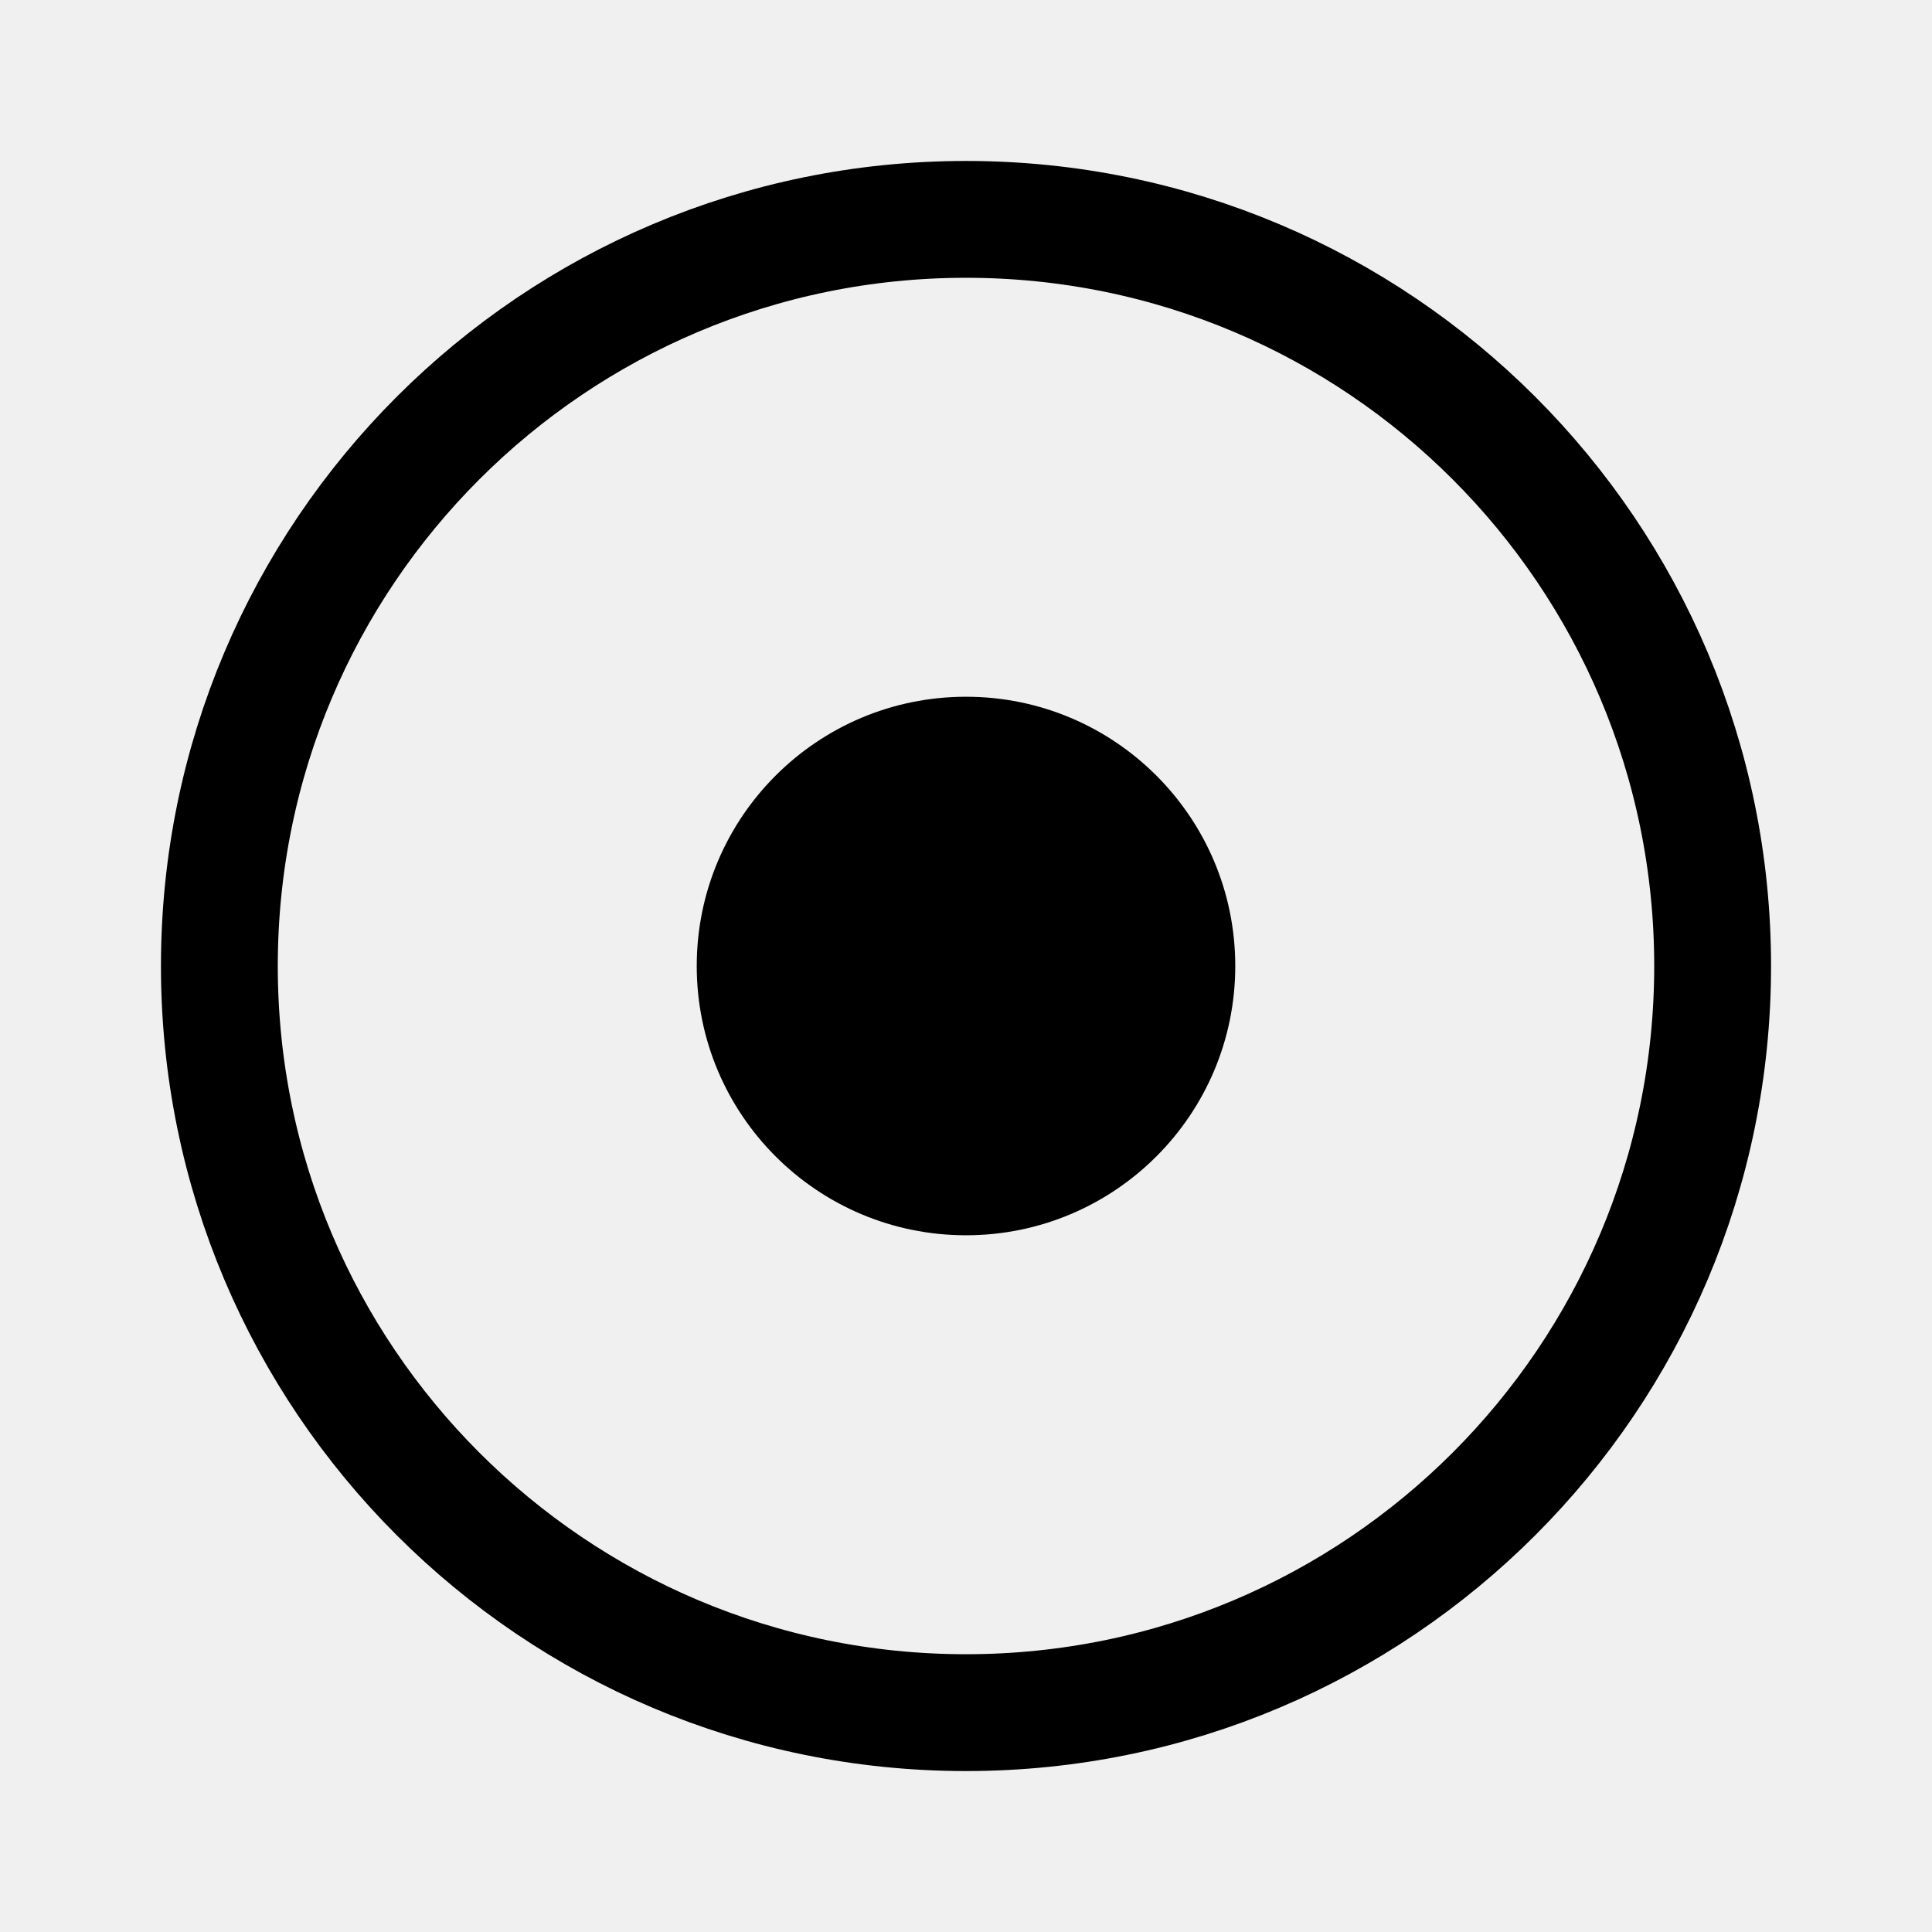
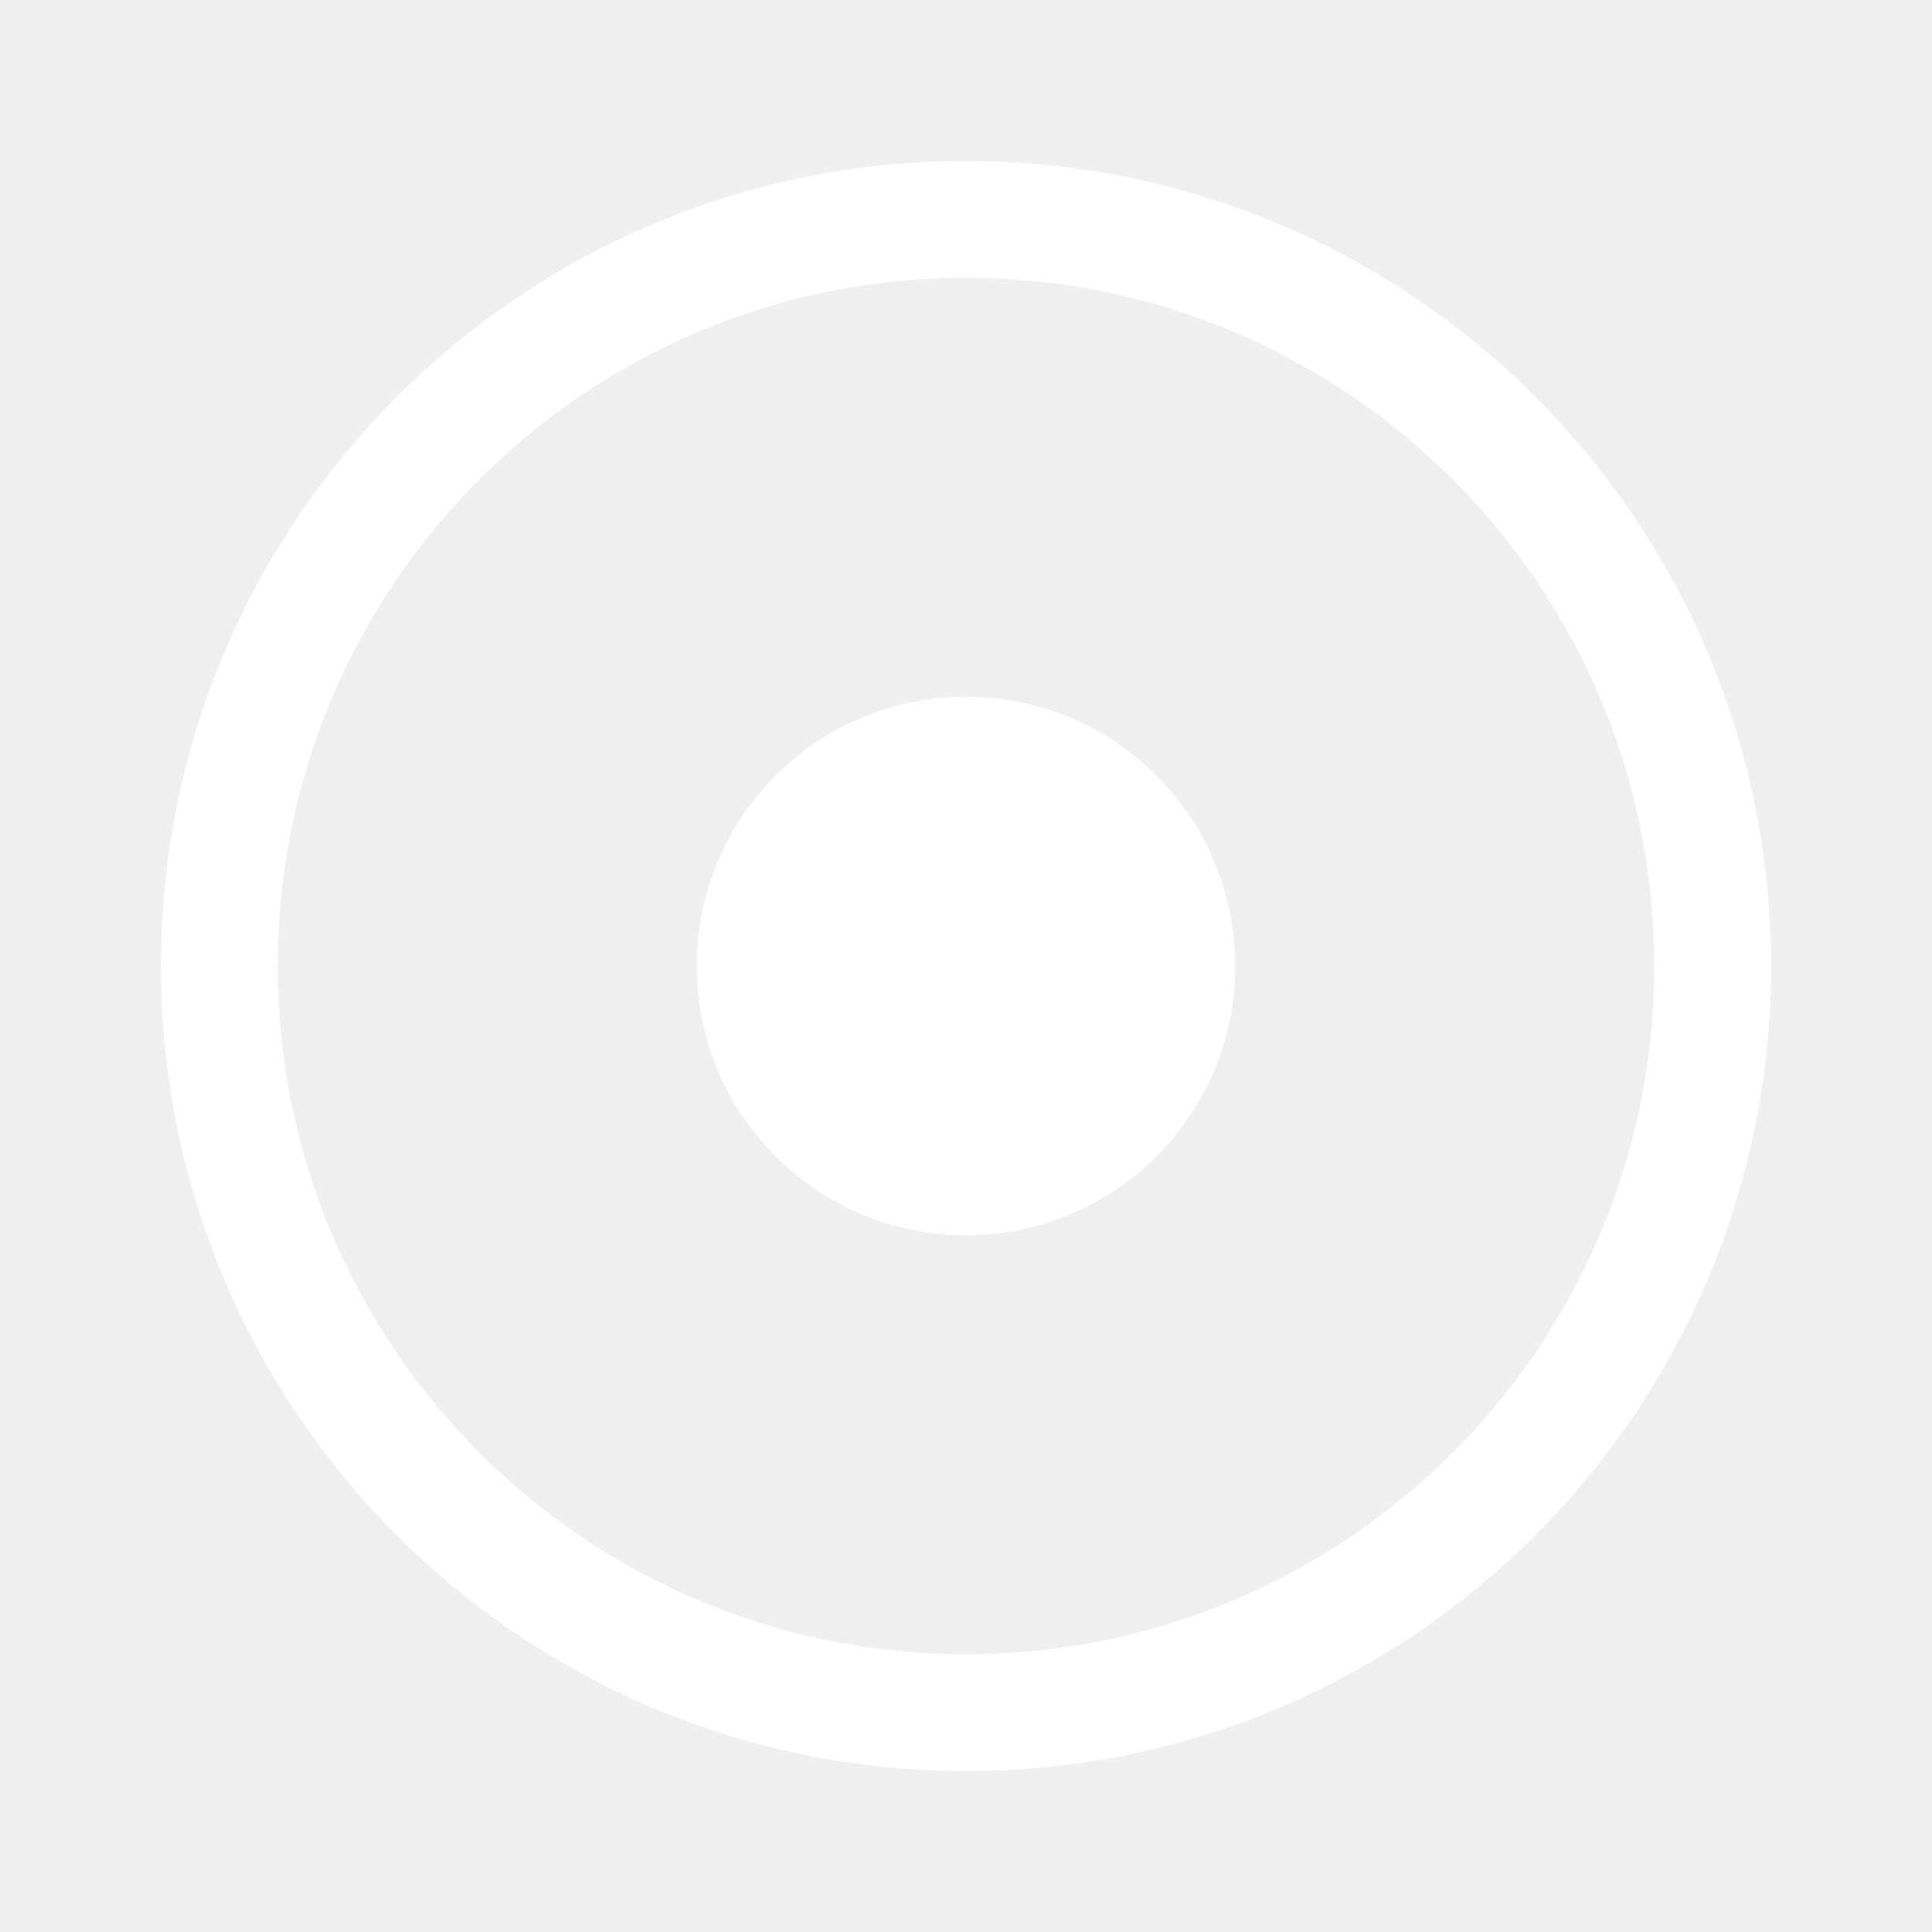
- <svg xmlns="http://www.w3.org/2000/svg" width="24" height="24" viewBox="0 0 6.35 6.35" version="1.1" id="svg1660">
-   <defs id="defs1654" />
-   <g id="layer1" transform="translate(0,-290.65)">
-     <g id="g2629">
-       <circle r="2.454" cy="293.825" cx="3.175" id="path815" style="display:inline;fill:none;fill-opacity:1;stroke:#000000;stroke-width:0.384;stroke-miterlimit:4;stroke-dasharray:none;stroke-opacity:1" />
-       <ellipse ry="0.885" rx="0.885" cy="293.825" cx="3.175" id="ellipse1504" style="display:inline;fill:#000000;fill-opacity:1;stroke:#000000;stroke-width:0;stroke-miterlimit:4;stroke-dasharray:none;stroke-opacity:1" />
-     </g>
+ <svg xmlns="http://www.w3.org/2000/svg" width="24" height="24" viewBox="0 0 6.35 6.35">
+   <g transform="translate(0,-290.65)">
+     <circle r="2.454" cy="293.825" cx="3.175" style="fill:none;stroke:#fff;stroke-width:0.384;" />
+     <ellipse ry="0.885" rx="0.885" cy="293.825" cx="3.175" style="fill:#fff;" />
  </g>
</svg>
